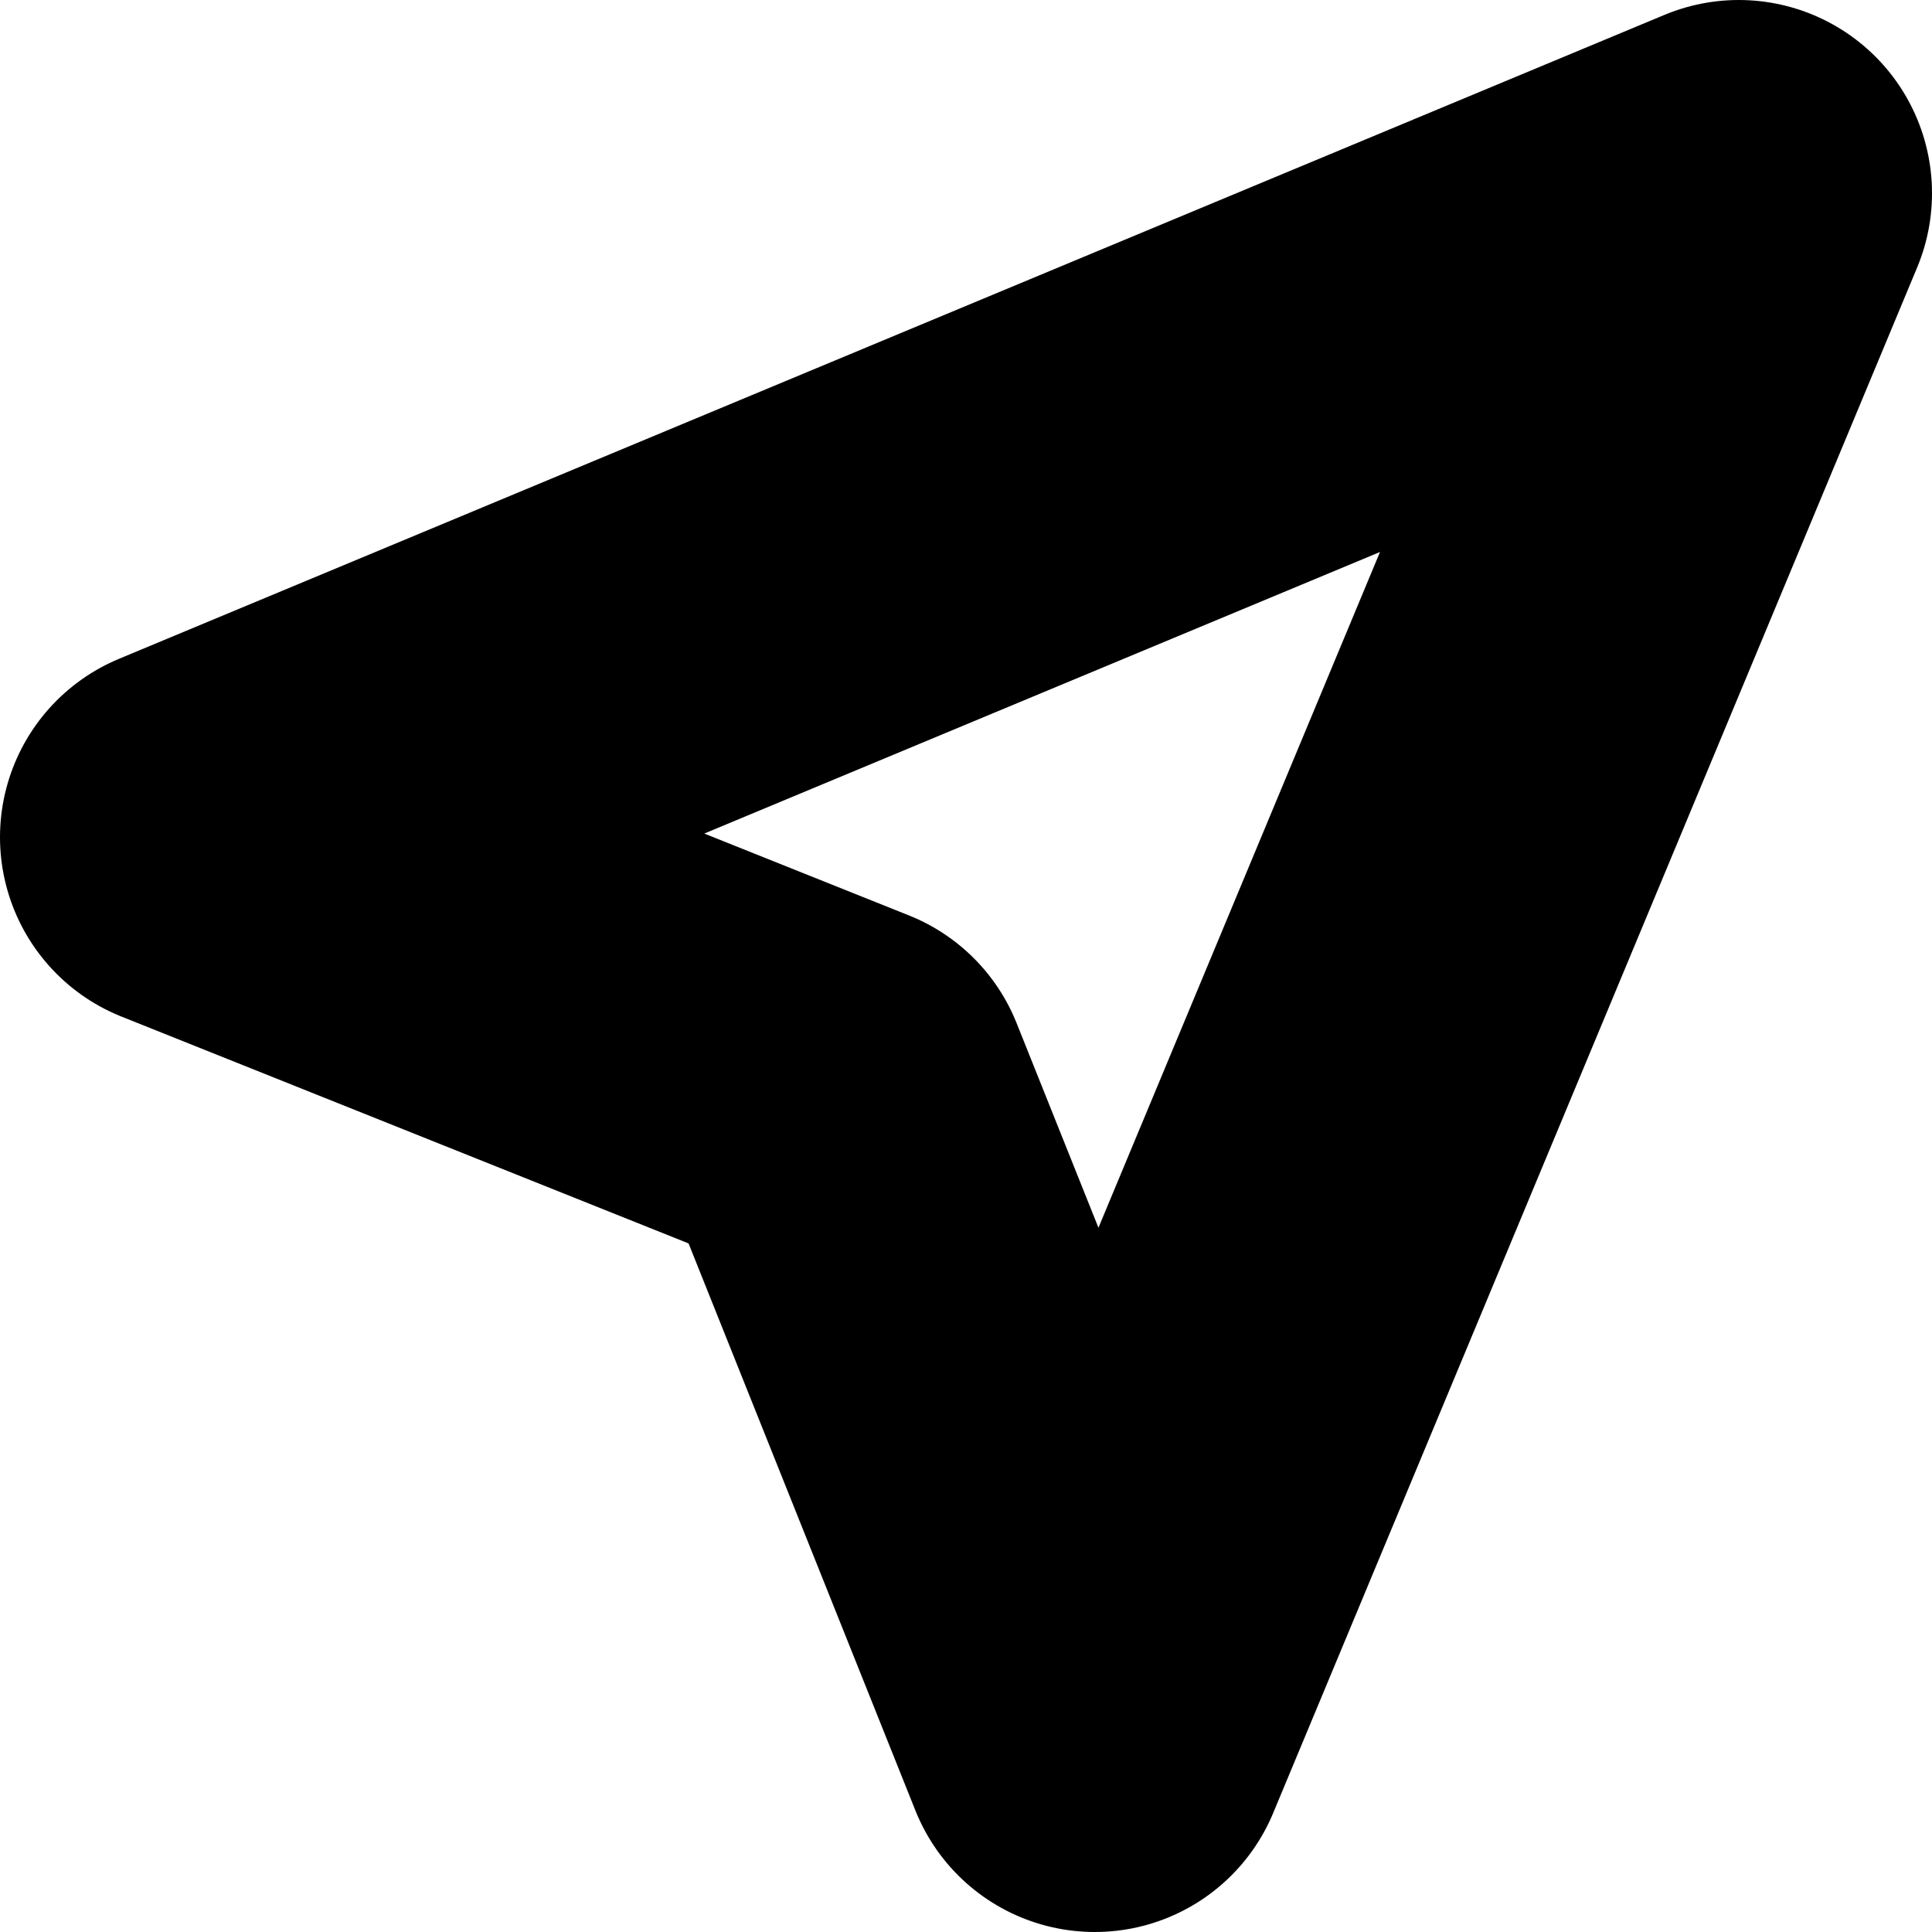
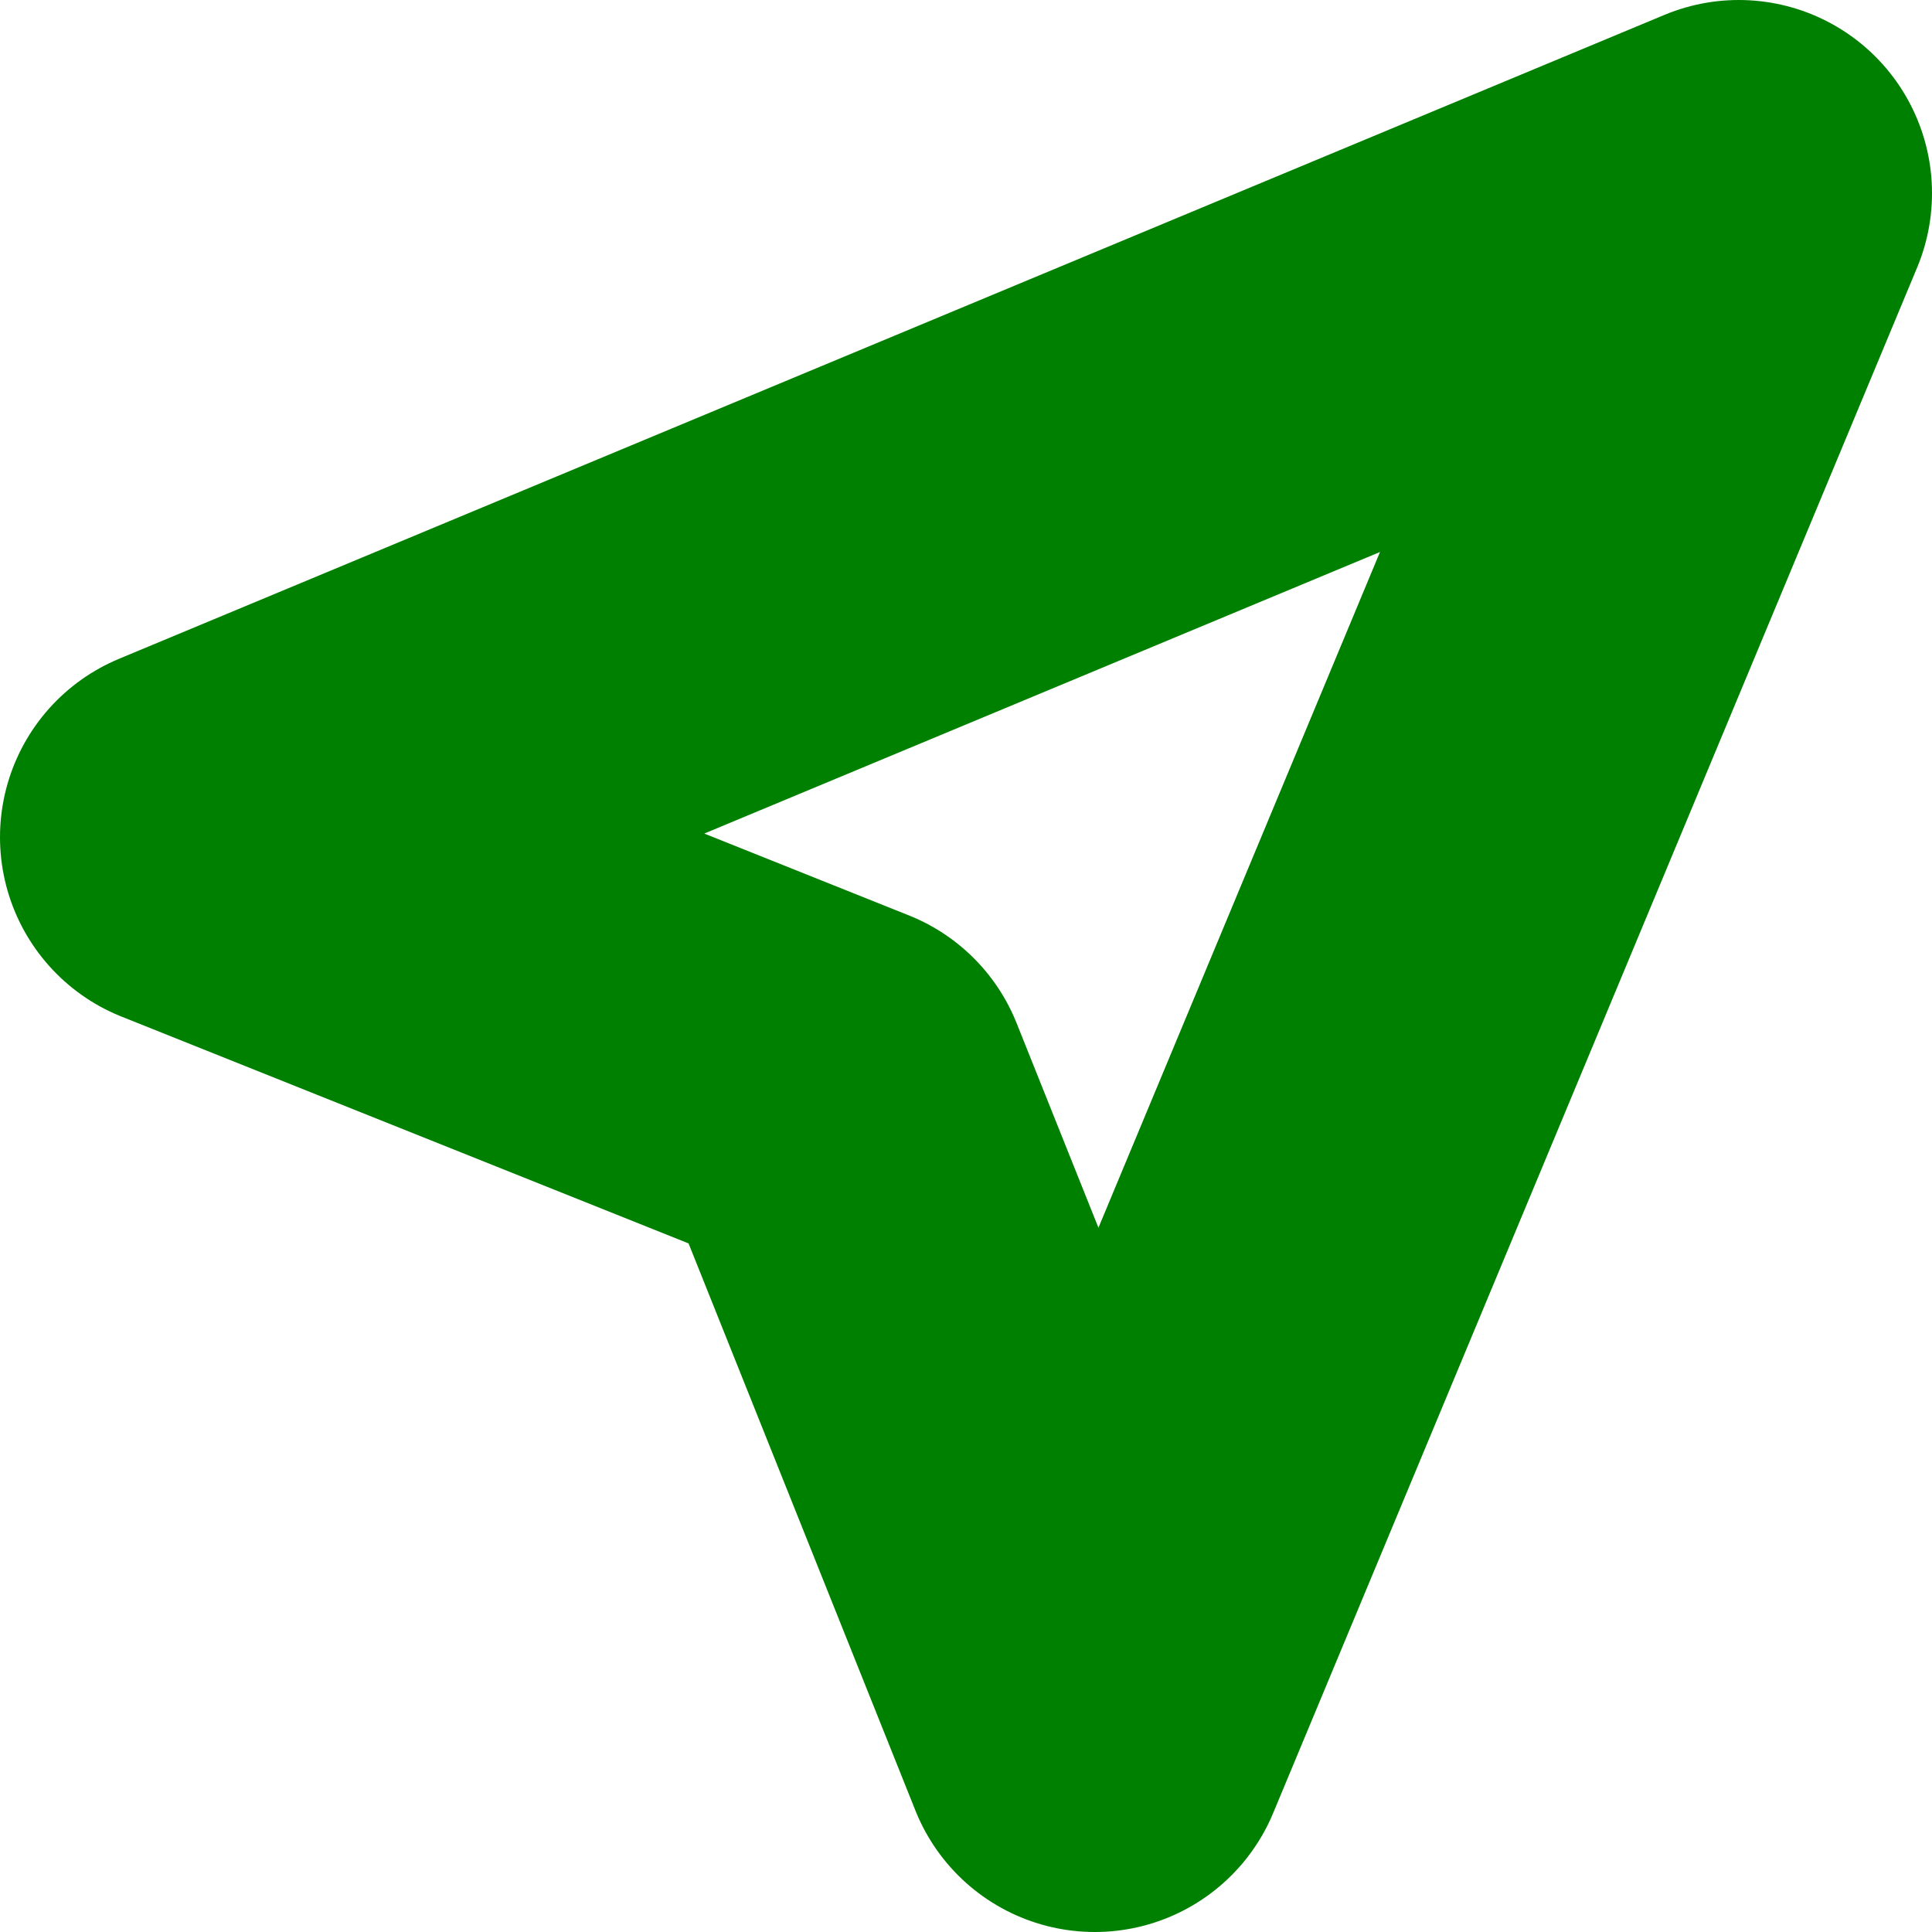
<svg xmlns="http://www.w3.org/2000/svg" id="svg8" version="1.1" viewBox="0 0 30 30" height="30" width="30">
  <defs id="defs2" />
  <g style="display:inline" id="layer5">
-     <path style="fill:none;stroke:#000000;stroke-width:6;stroke-linecap:butt;stroke-linejoin:round;stroke-opacity:1;stroke-miterlimit:4;stroke-dasharray:none" d="M 3,13 13,17 17,27 27,3 Z" id="path994" />
+     <path style="fill:none;stroke:#008000;stroke-width:6;stroke-linecap:butt;stroke-linejoin:round;stroke-opacity:1;stroke-miterlimit:4;stroke-dasharray:none" d="M 3,13 13,17 17,27 27,3 Z" id="path994" />
  </g>
</svg>
